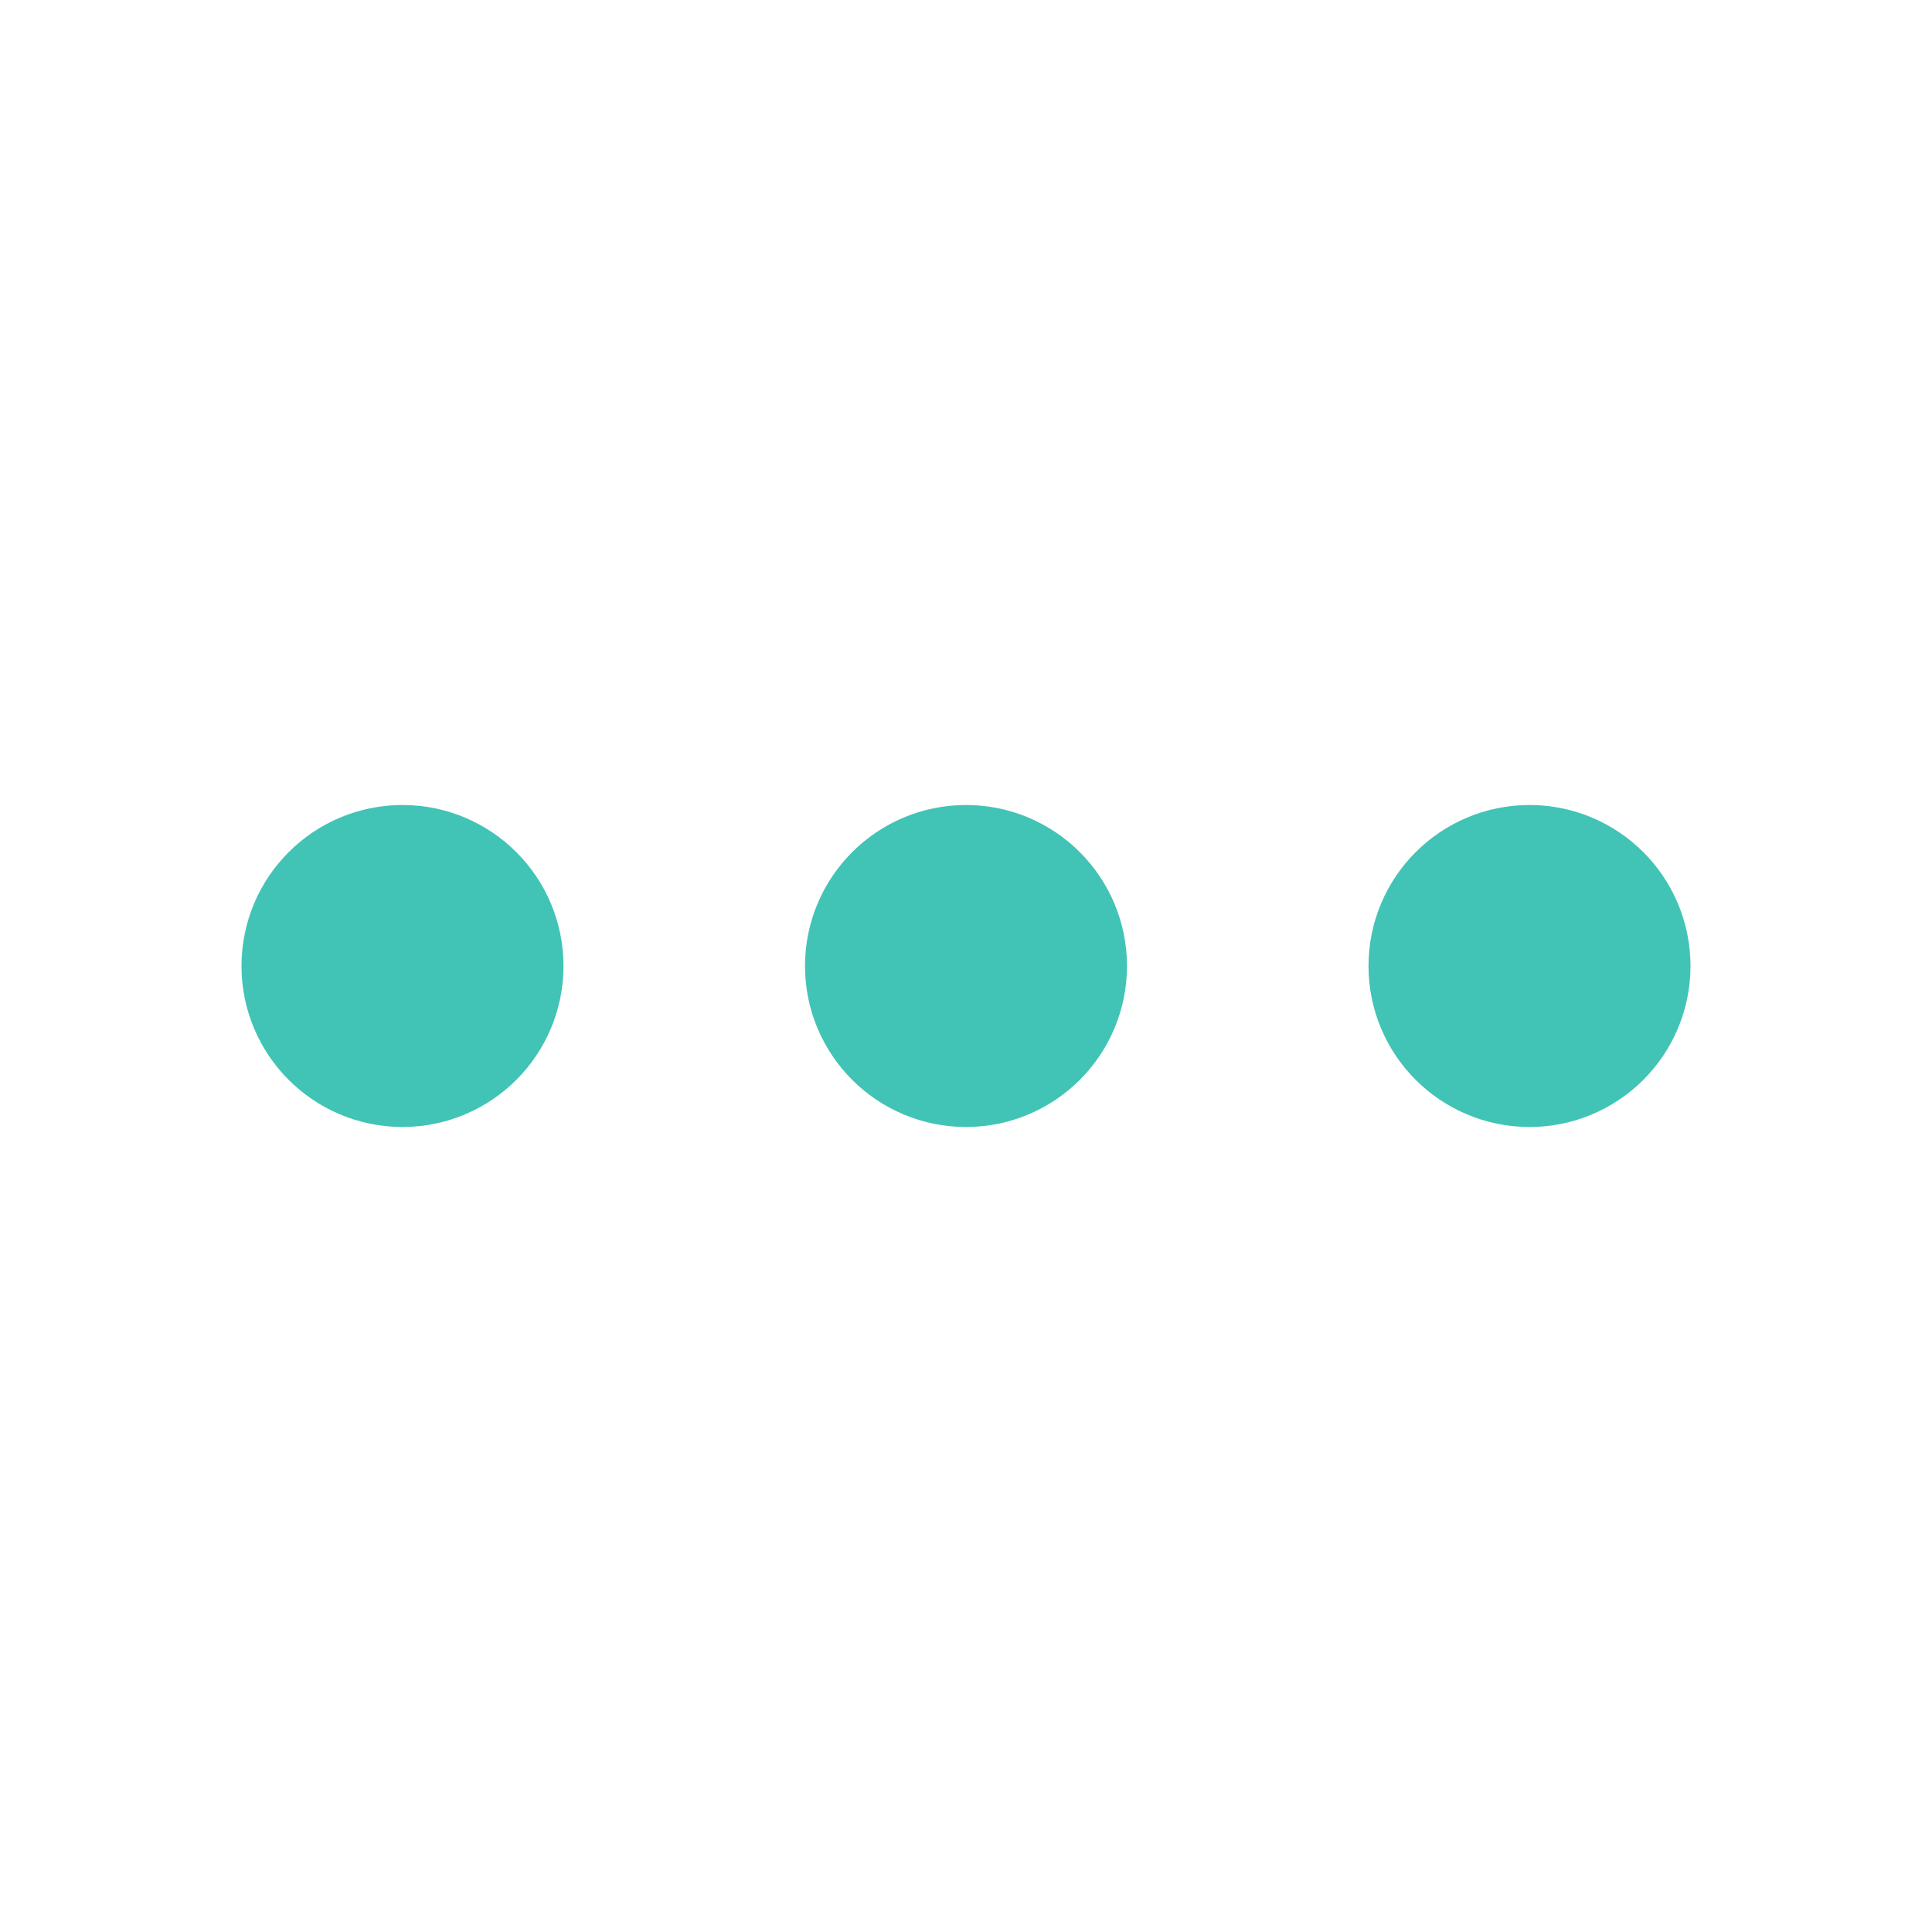
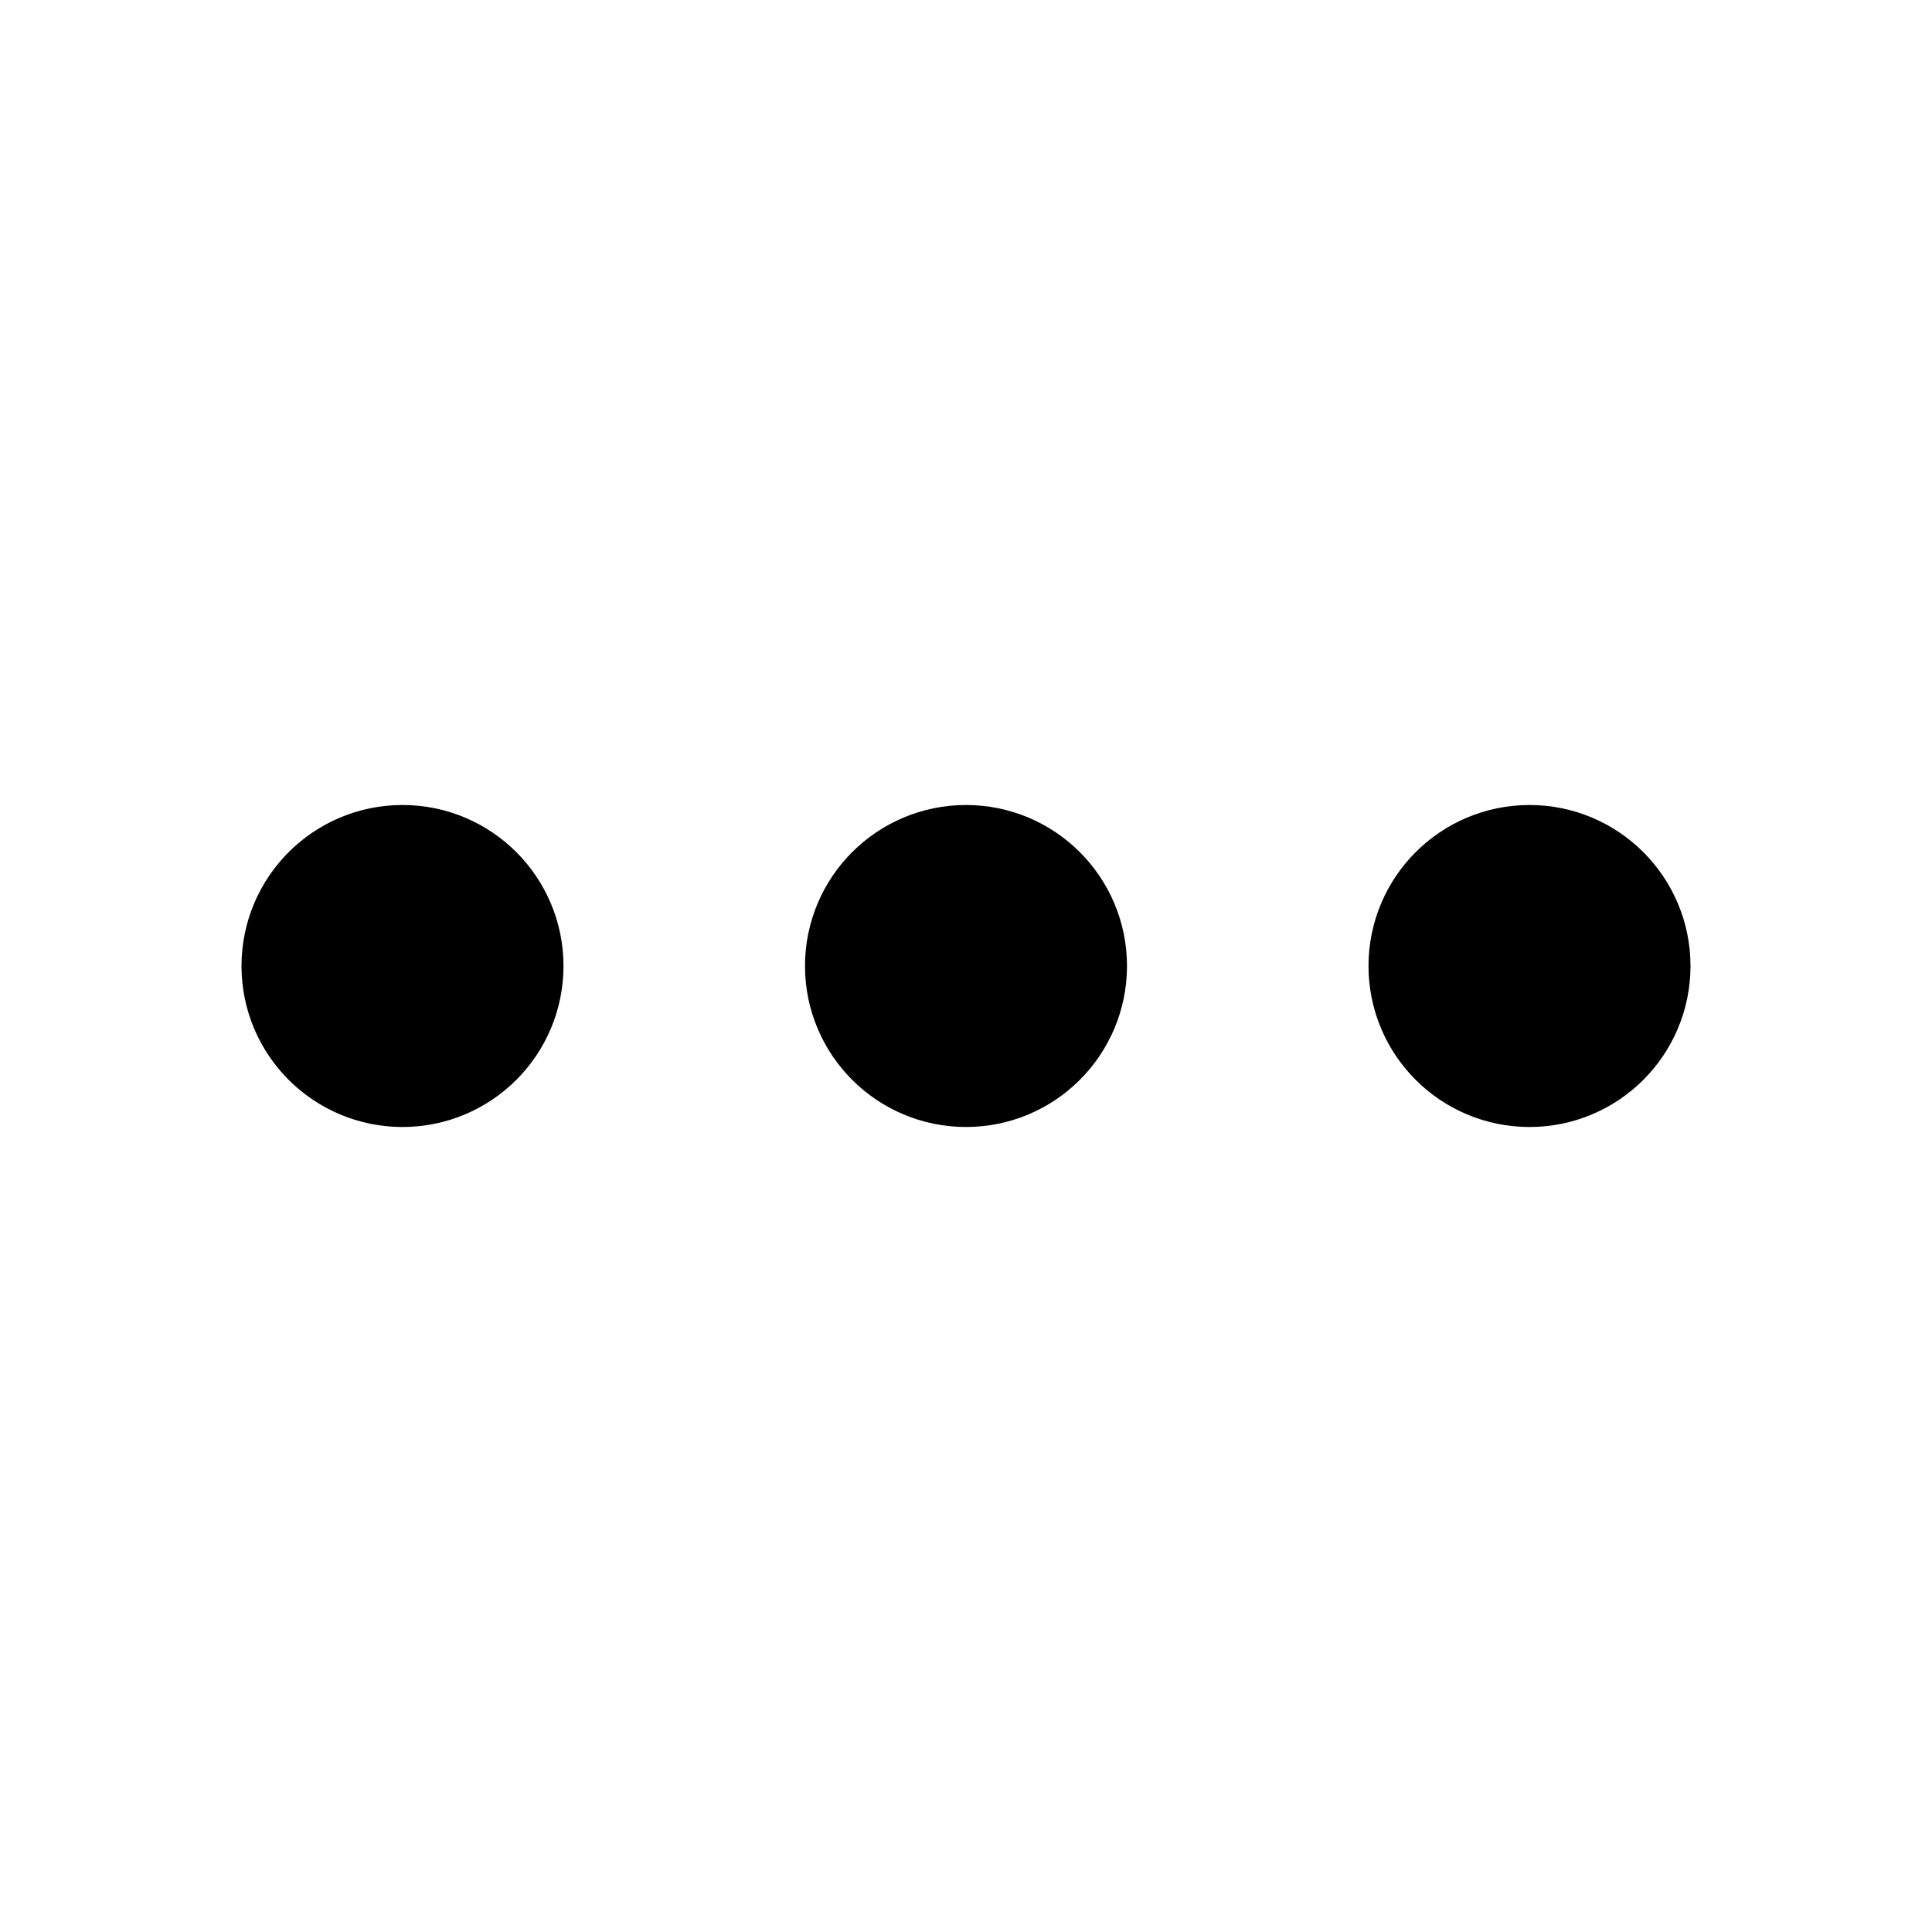
- <svg xmlns="http://www.w3.org/2000/svg" width="32" height="32" viewBox="0 0 24 24" fill="none" stroke="rgb(65, 196, 181)" stroke-width="2" stroke-linecap="round" stroke-linejoin="round" class="feather feather-more-horizontal">
+ <svg xmlns="http://www.w3.org/2000/svg" width="32" height="32" viewBox="0 0 24 24" fill="none" stroke="#000" stroke-width="2" stroke-linecap="round" stroke-linejoin="round" class="feather feather-more-horizontal">
  <circle cx="12" cy="12" r="1" />
  <circle cx="19" cy="12" r="1" />
  <circle cx="5" cy="12" r="1" />
</svg>
